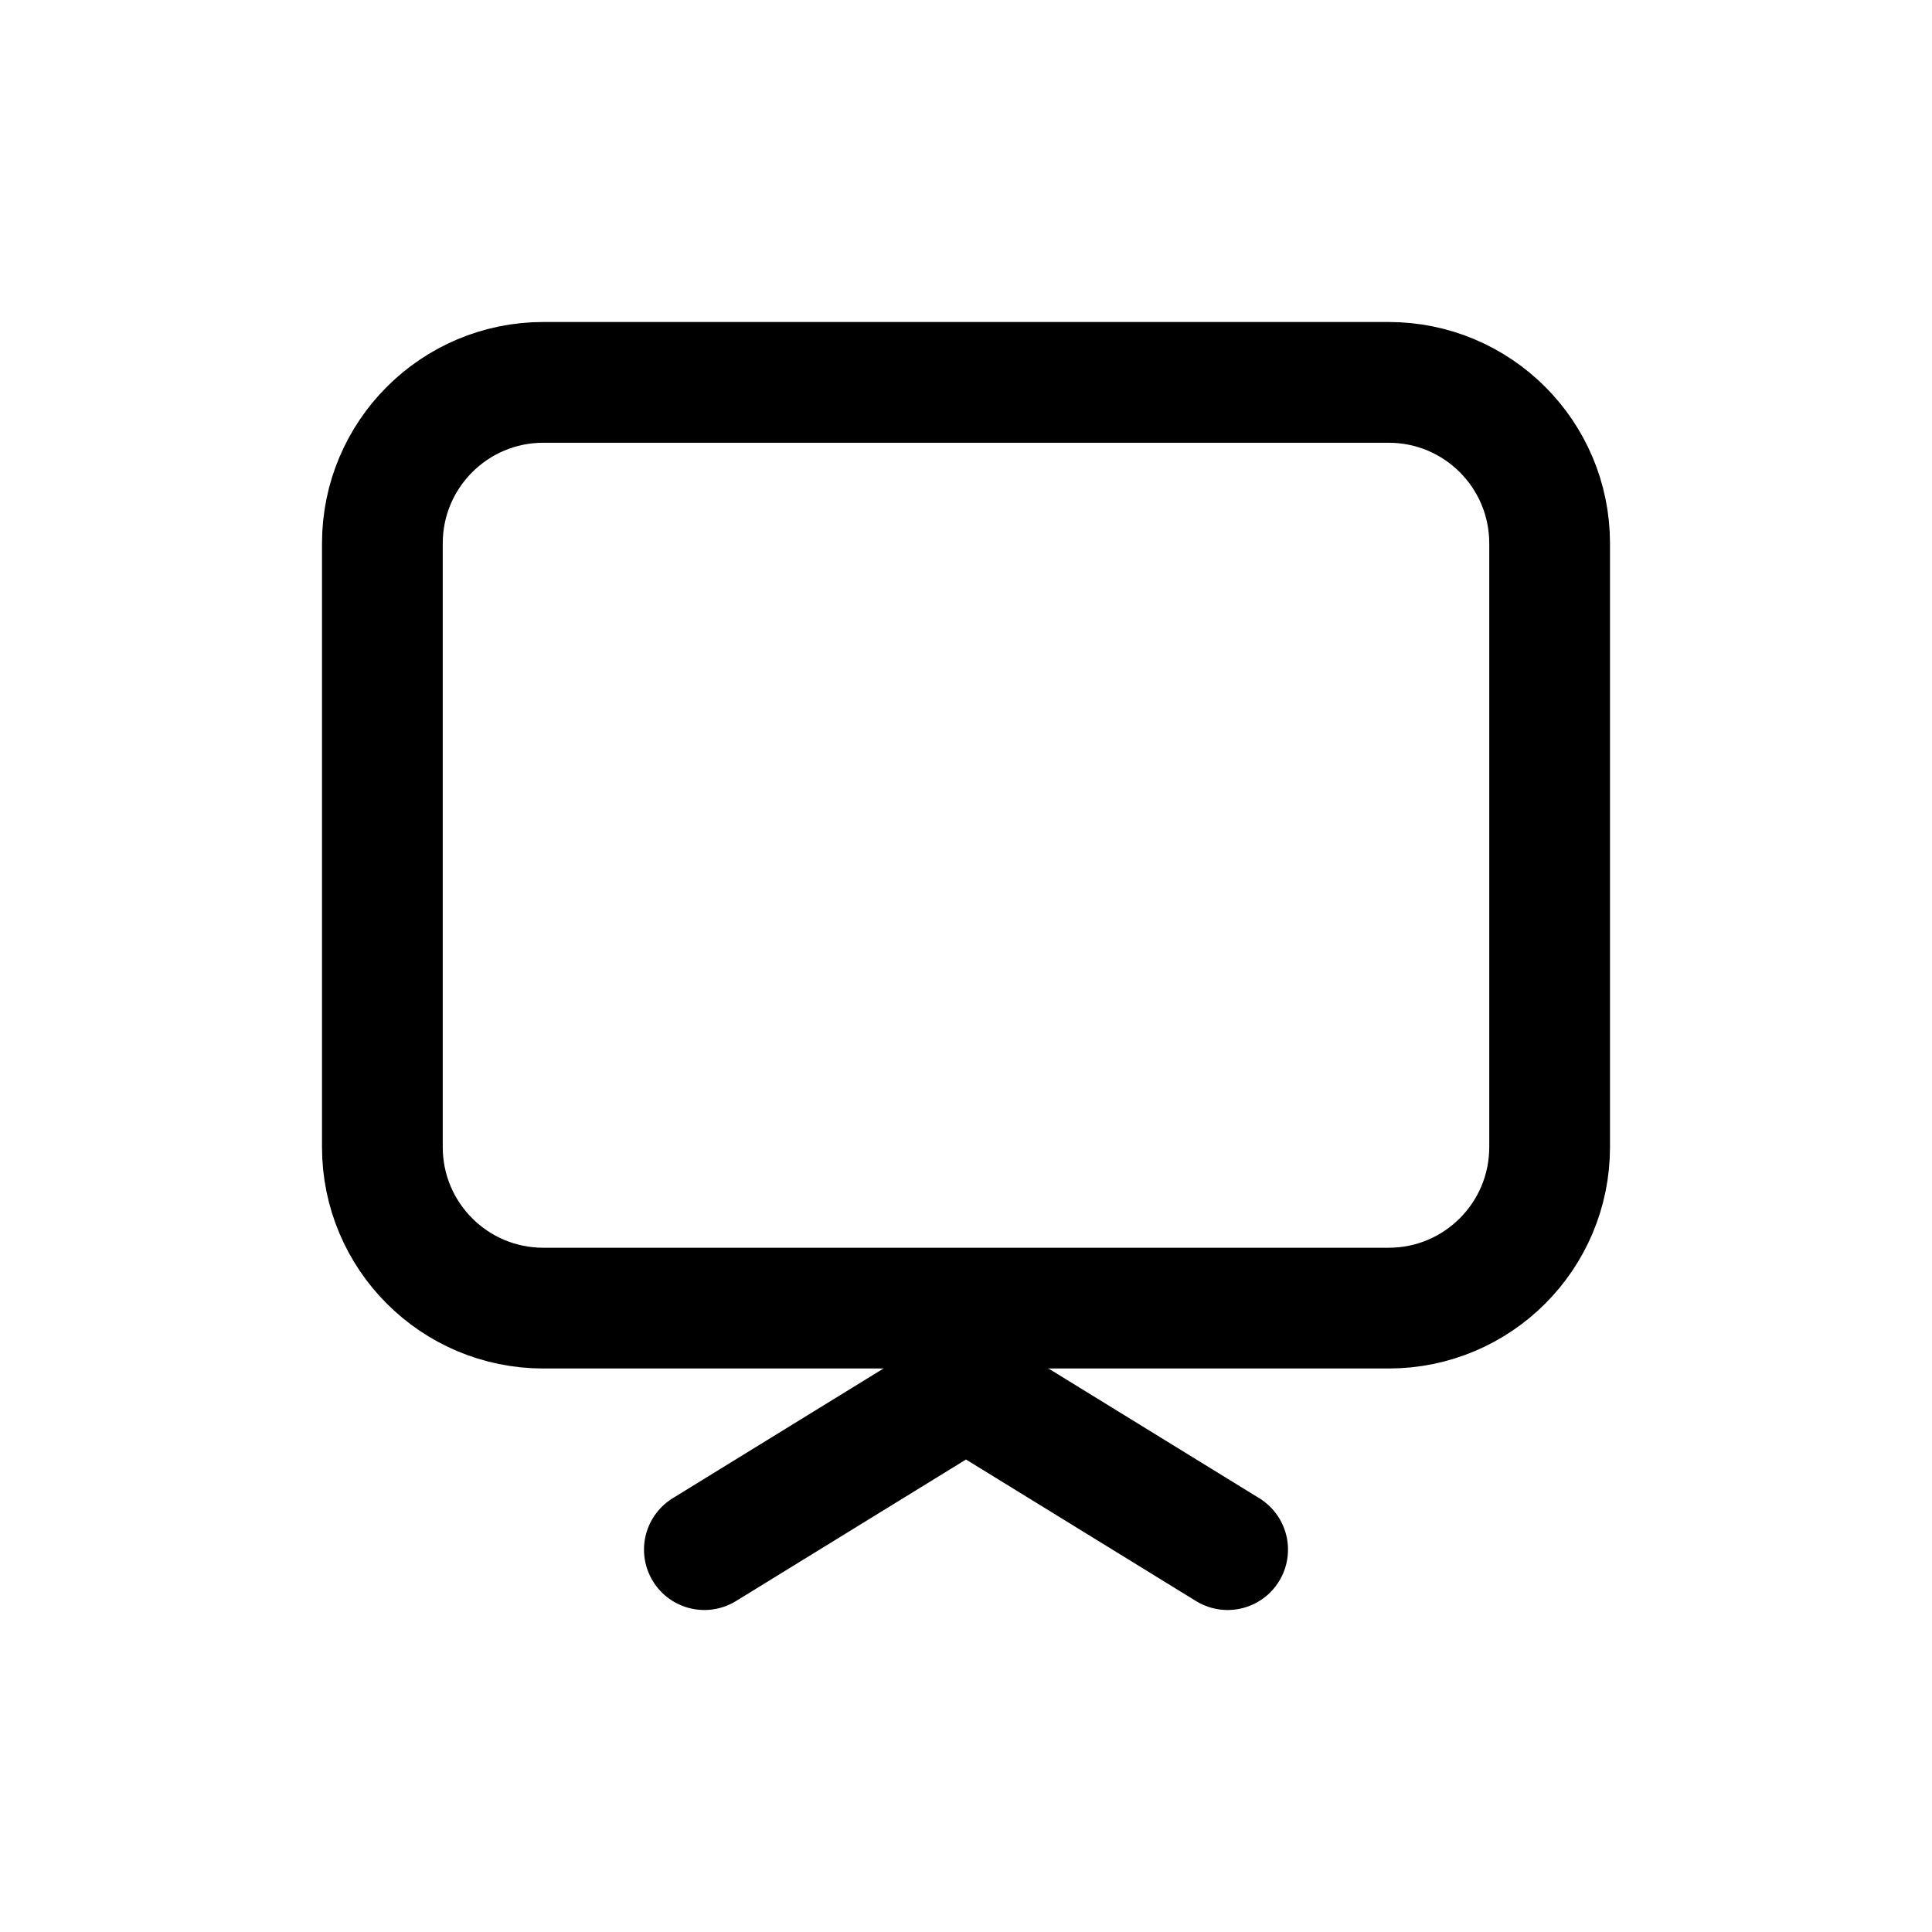
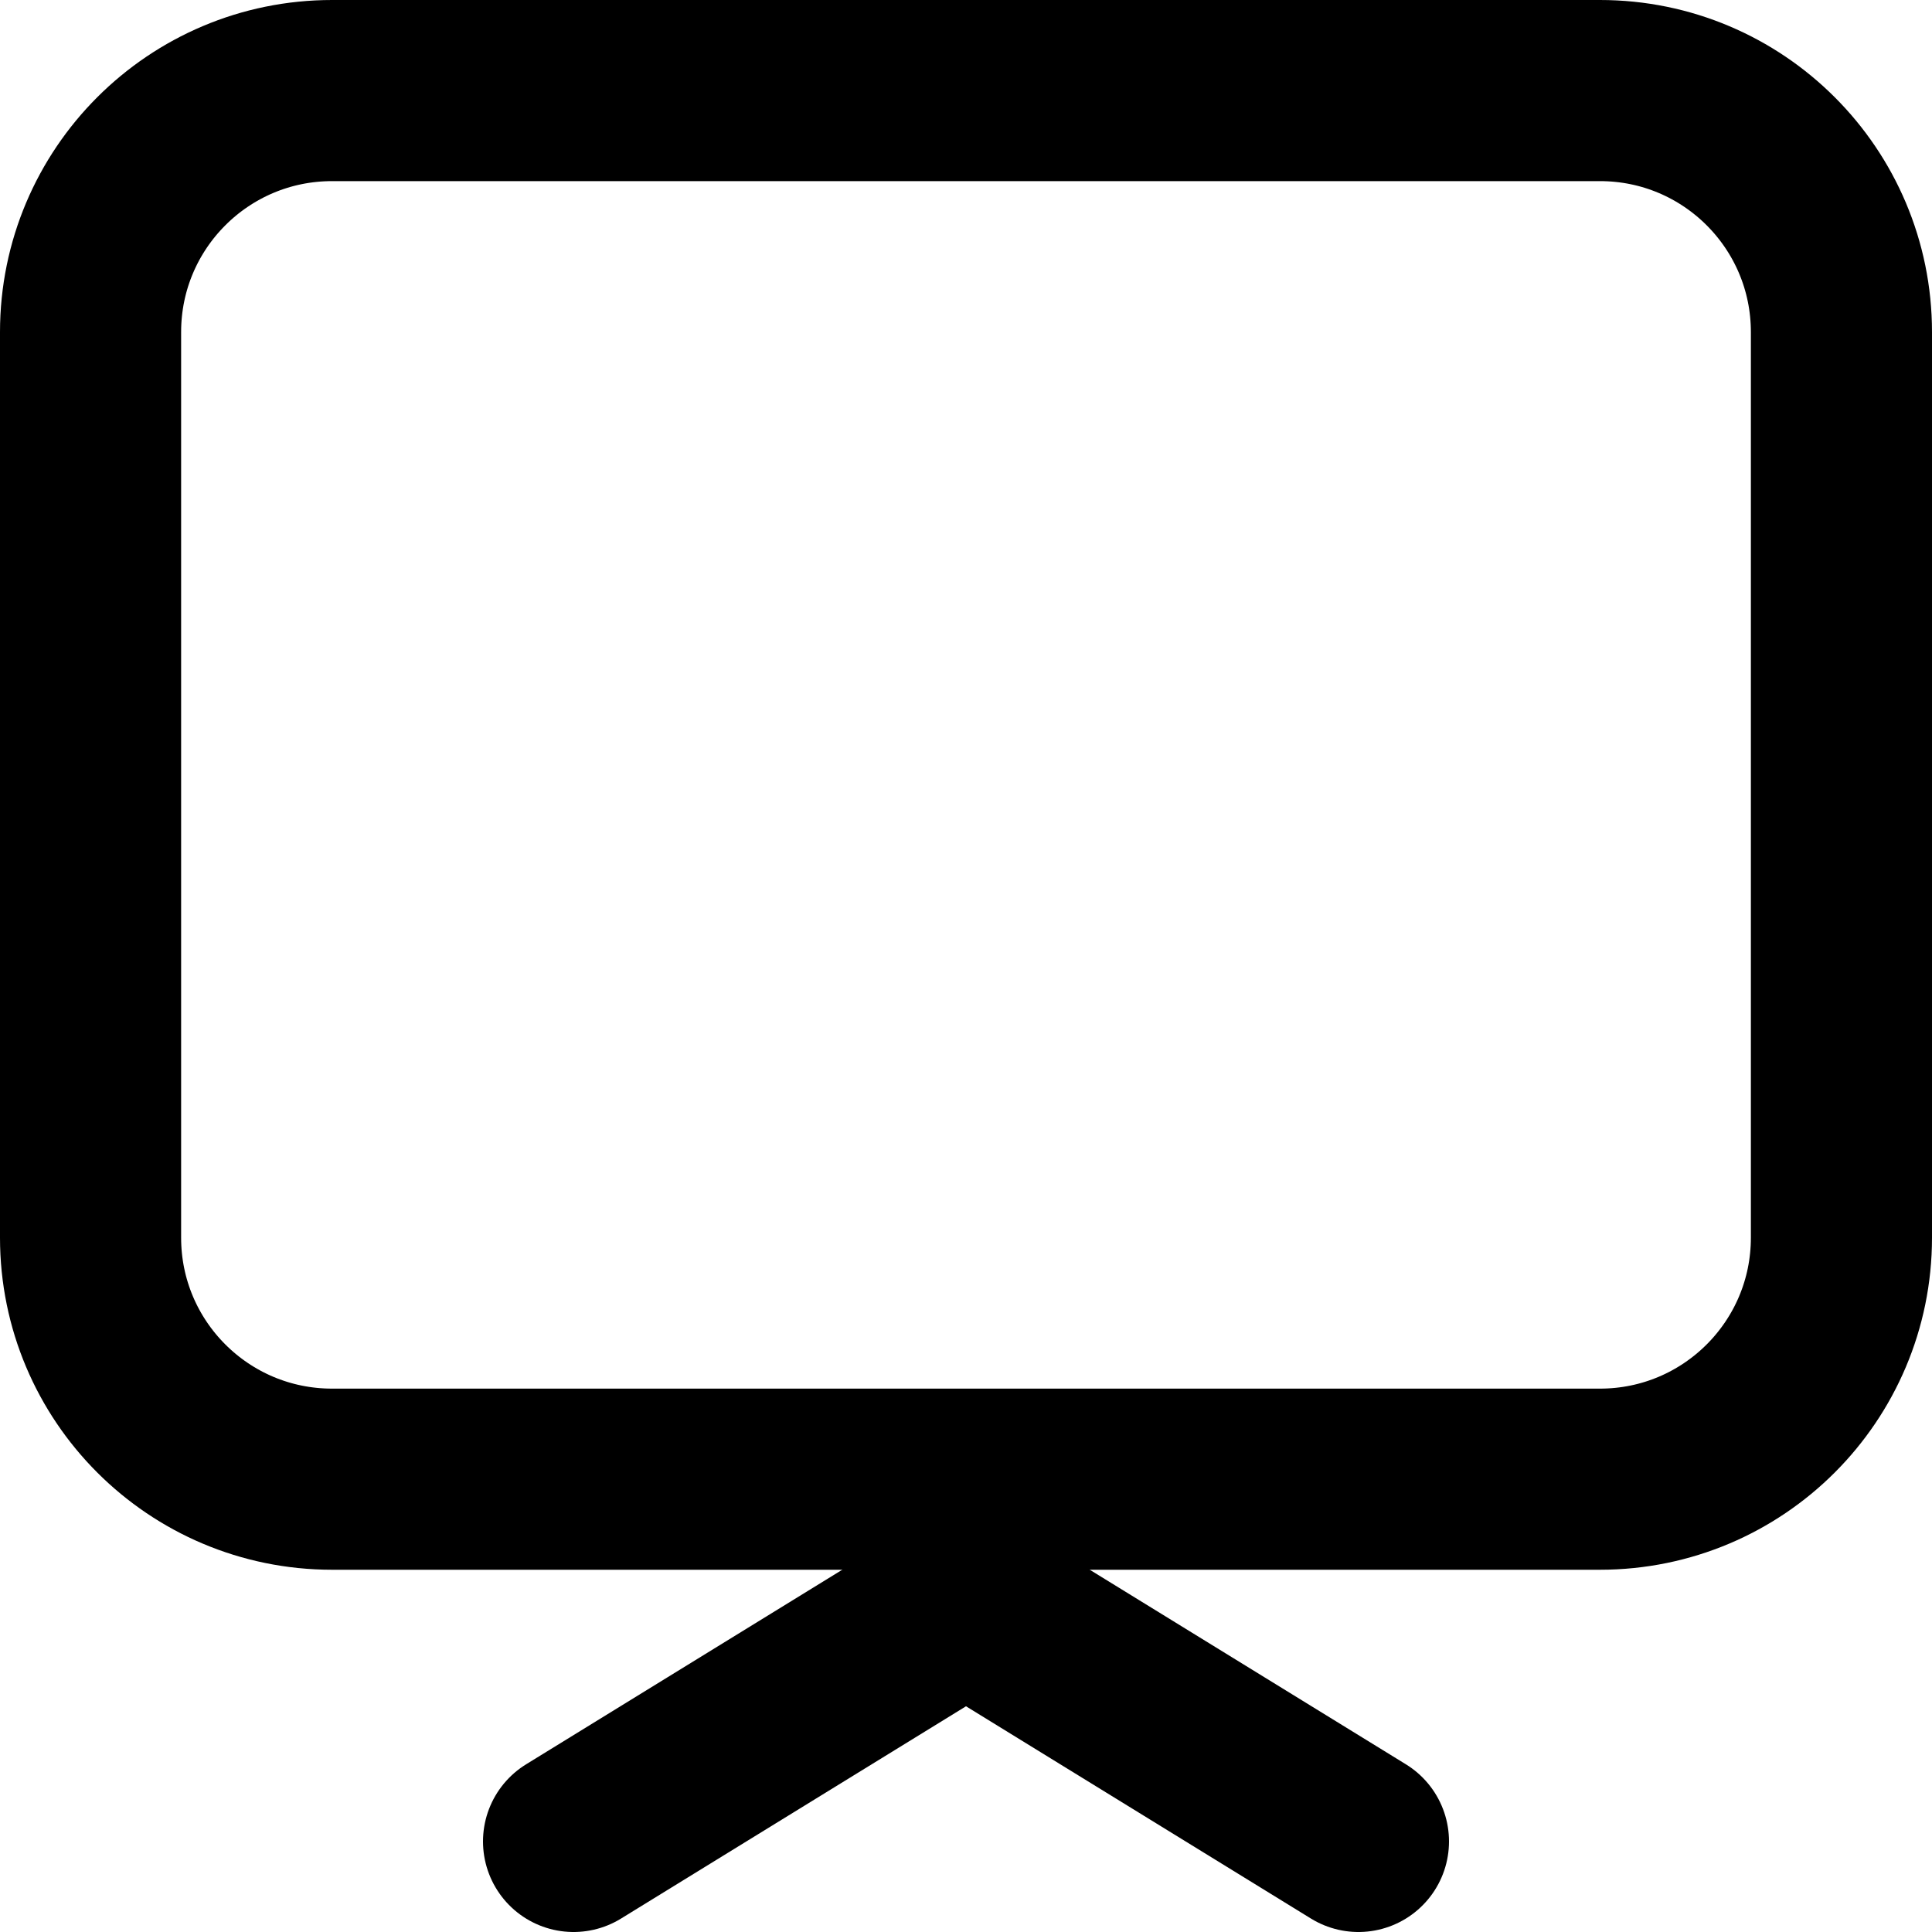
- <svg width="24" height="24" fill="none" viewBox="0 0 24 24">
+ <svg width="24" height="24" fill="none" viewBox="4 4 16 16">
  <path stroke="currentColor" stroke-linecap="round" stroke-linejoin="round" stroke-width="1.5" d="M4.75 6.75C4.75 5.645 5.645 4.75 6.75 4.75H17.25C18.355 4.75 19.25 5.645 19.25 6.75V14.25C19.25 15.355 18.355 16.25 17.25 16.25H6.75C5.645 16.25 4.75 15.355 4.75 14.25V6.75Z" />
  <path stroke="currentColor" stroke-linecap="round" stroke-linejoin="round" stroke-width="1.5" d="M15.25 19.25L12 17.25L8.75 19.25" />
</svg>
